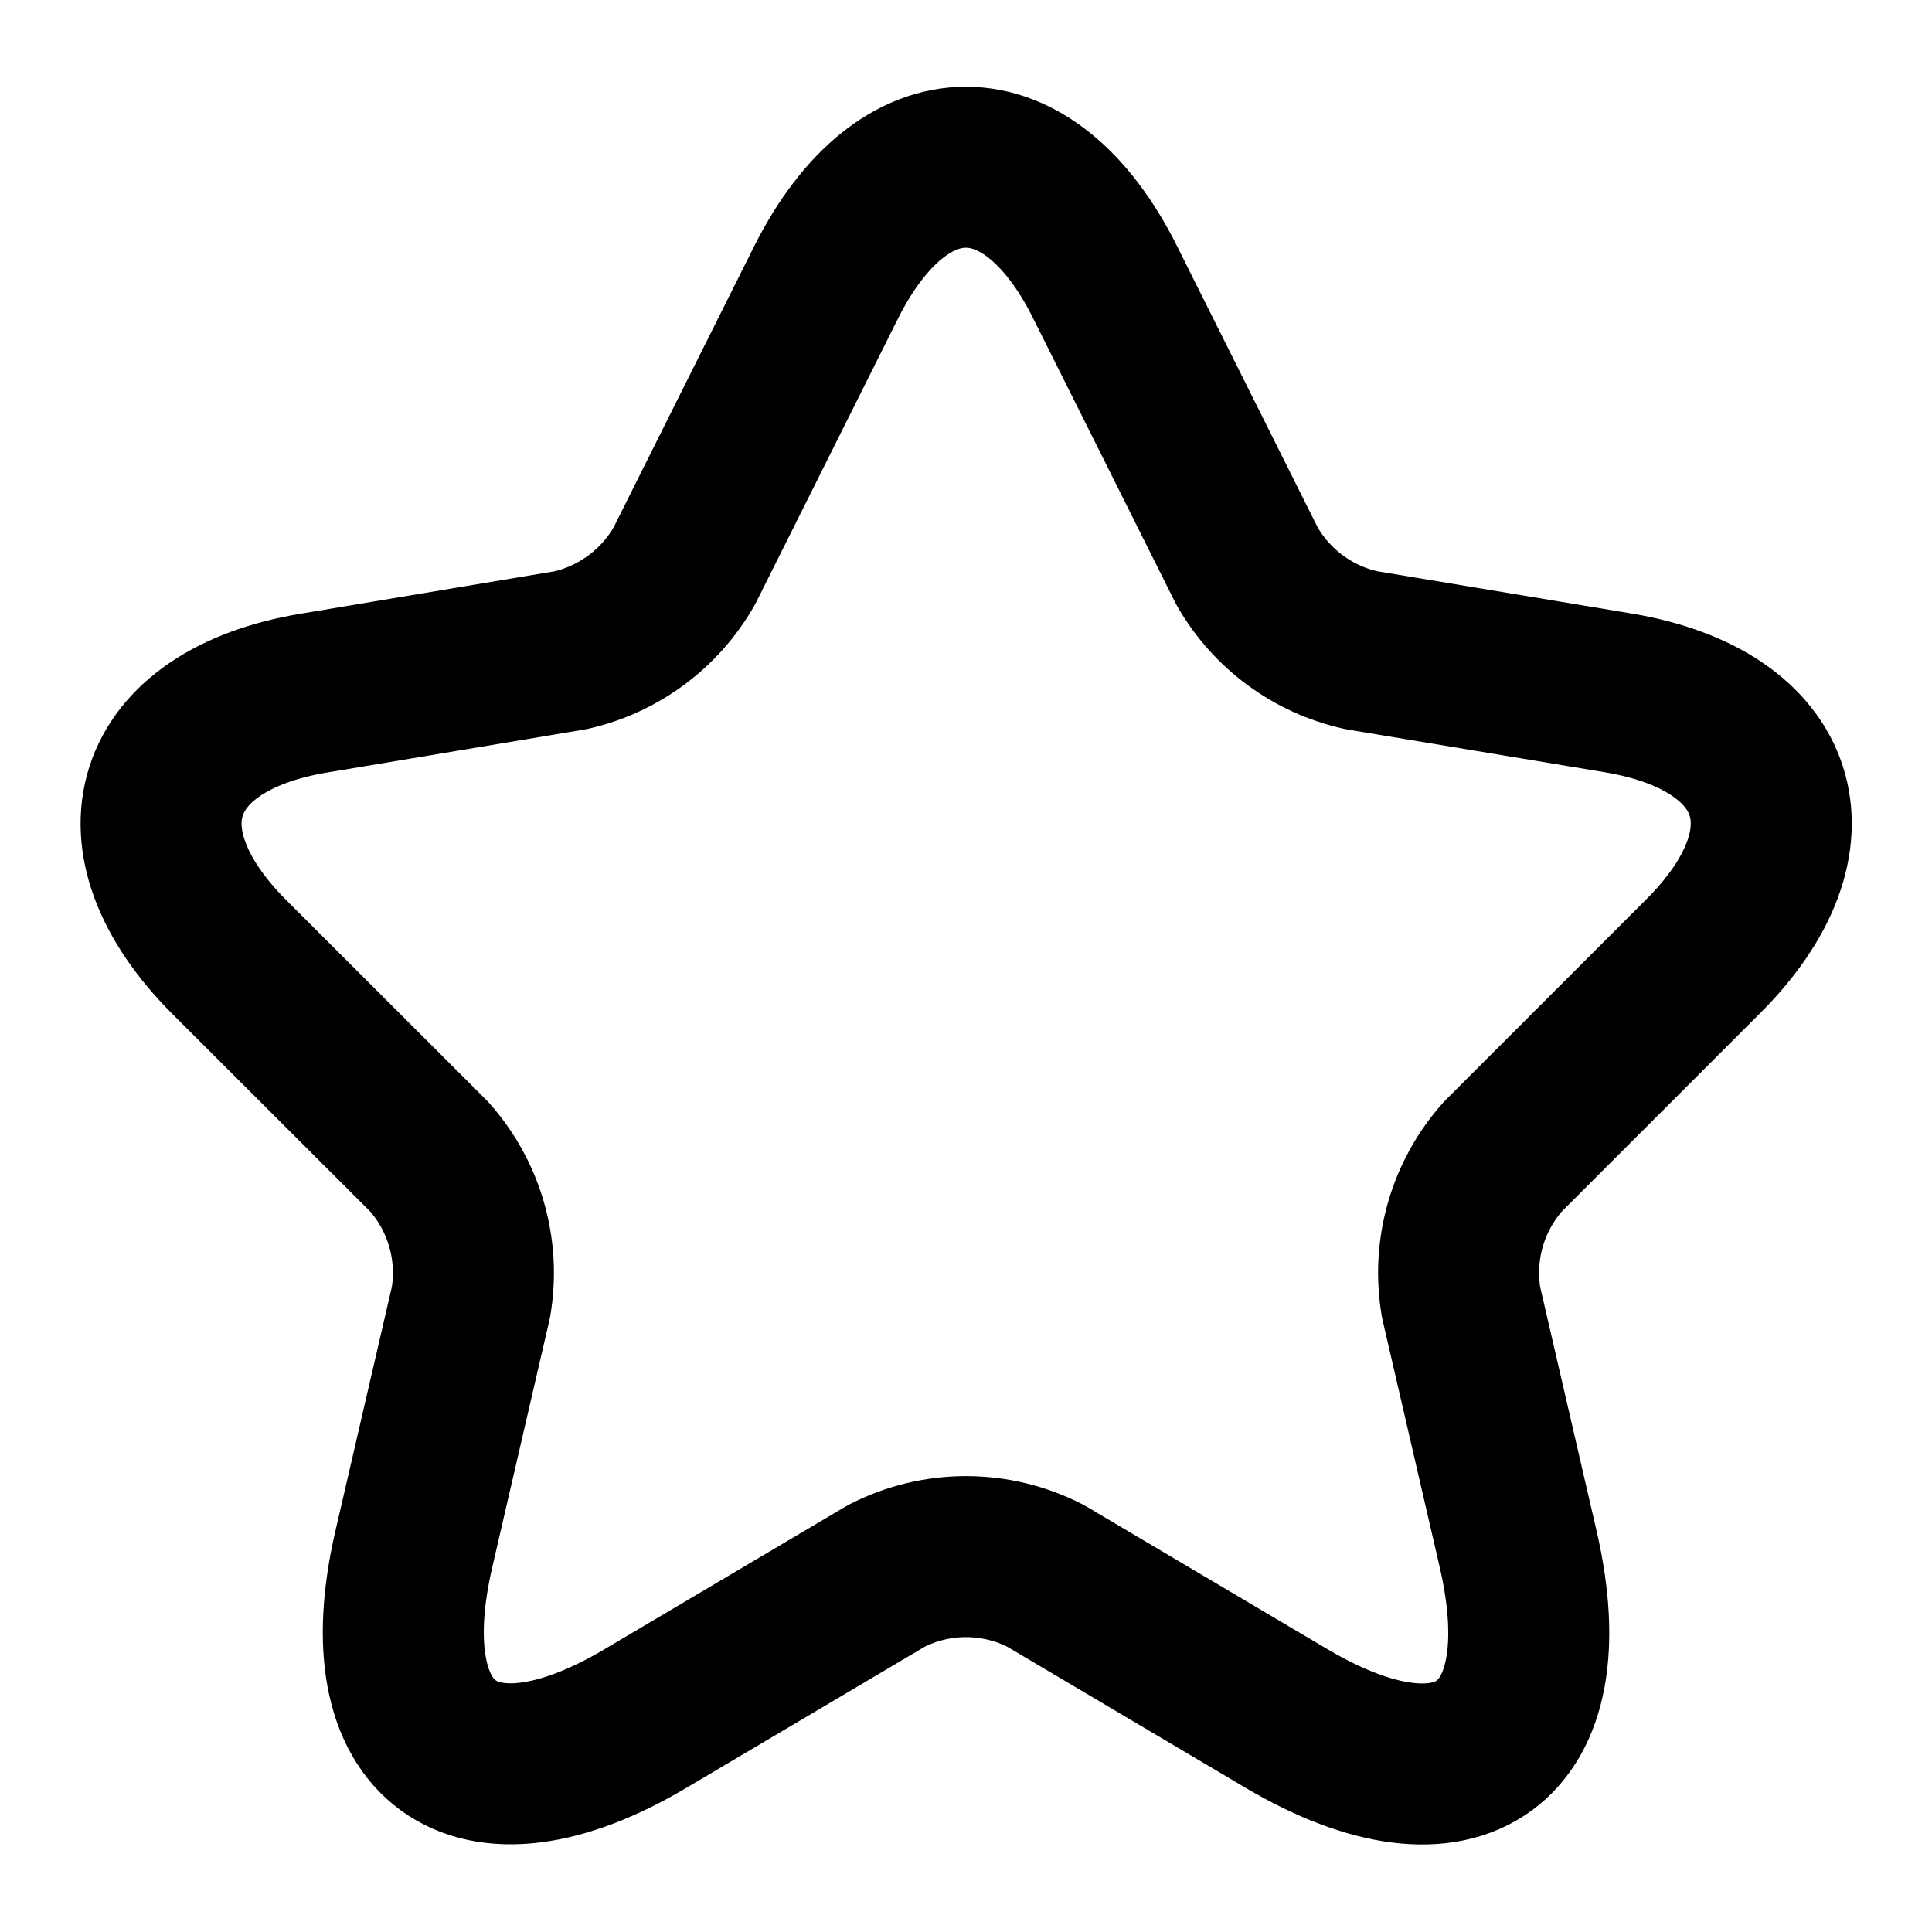
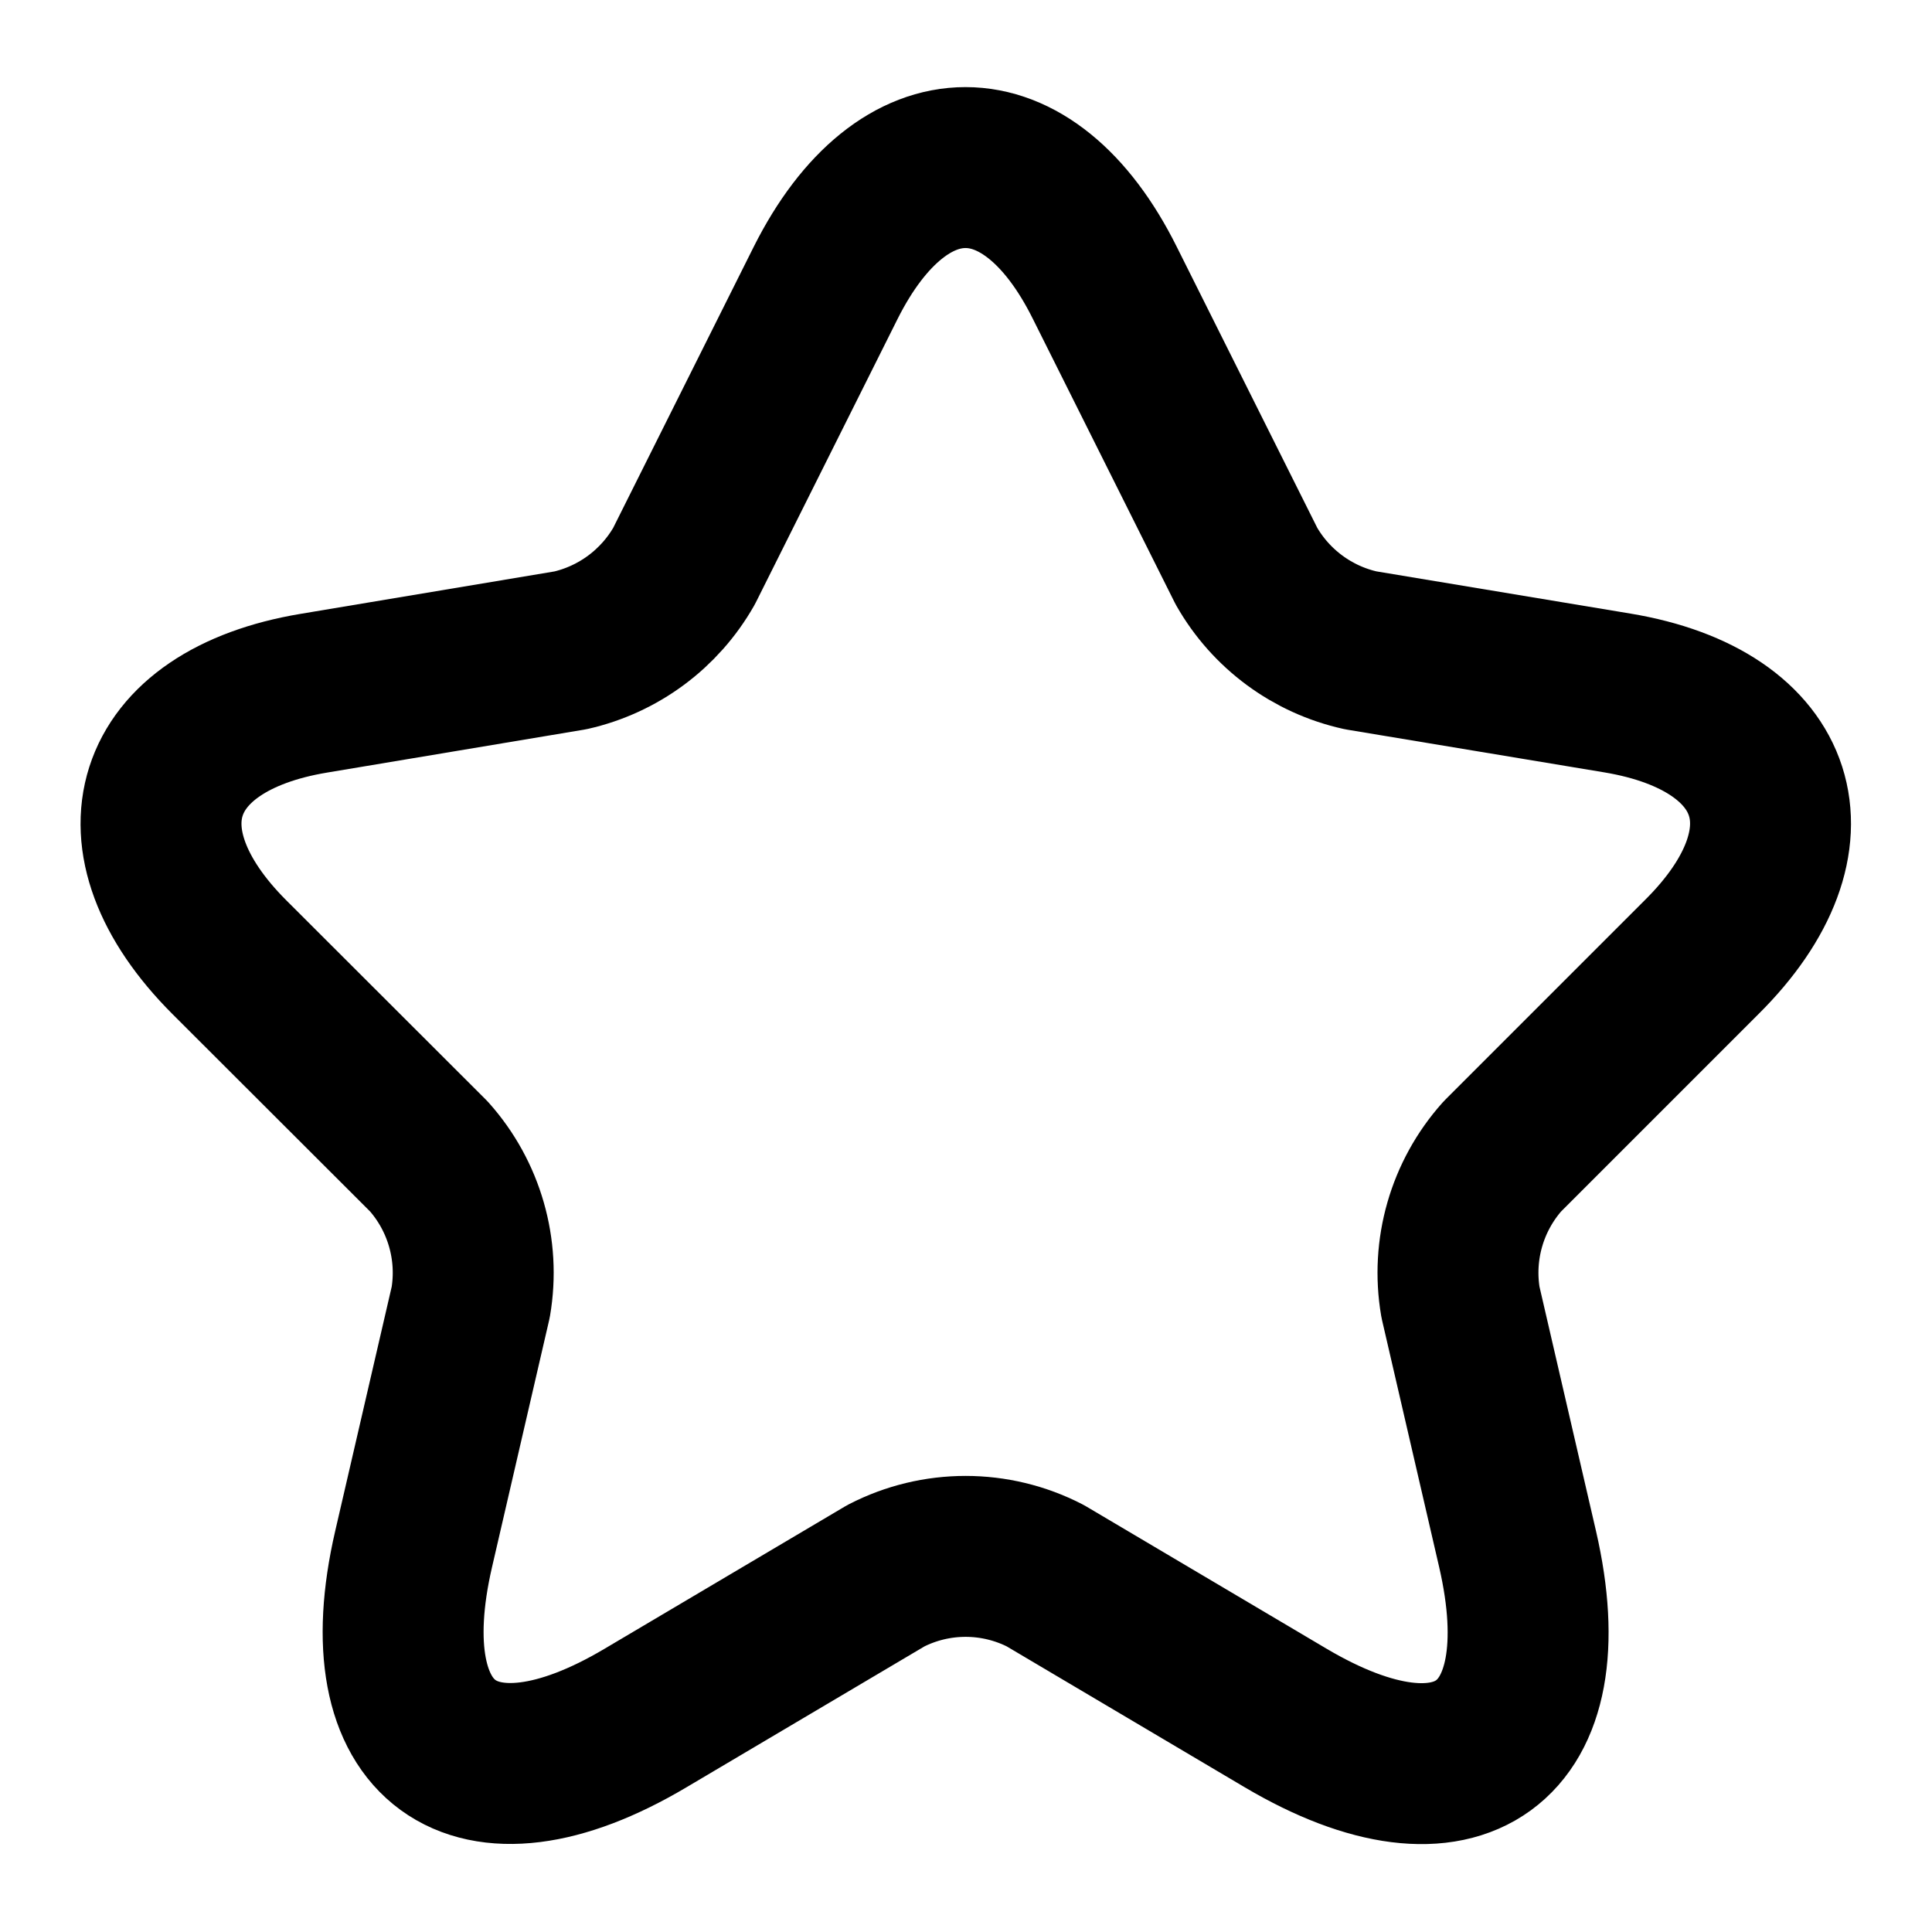
- <svg xmlns="http://www.w3.org/2000/svg" width="24" height="24" viewBox="0 0 24 24">
+ <svg xmlns="http://www.w3.org/2000/svg" width="24" height="24" viewBox="0 0 24.01 24">
  <g id="star" transform="translate(-108 -188)">
    <path id="Vector" d="M11.729,1.433l1.76,3.52A2.173,2.173,0,0,0,14.909,6l3.19.53c2.04.34,2.52,1.82,1.05,3.28l-2.48,2.48a2.171,2.171,0,0,0-.52,1.81l.71,3.07c.56,2.43-.73,3.37-2.88,2.1l-2.99-1.77a2.162,2.162,0,0,0-1.98,0l-2.99,1.77c-2.14,1.27-3.44.32-2.88-2.1l.71-3.07a2.171,2.171,0,0,0-.52-1.81L.849,9.813c-1.46-1.46-.99-2.94,1.05-3.28L5.089,6A2.178,2.178,0,0,0,6.5,4.953l1.76-3.52C9.219-.477,10.779-.477,11.729,1.433Z" transform="translate(110.001 190.077)" fill="none" stroke="currentColor" stroke-linecap="round" stroke-linejoin="round" stroke-width="2" />
    <path id="Vector-2" d="M0,0H24V24H0Z" transform="translate(108 188)" fill="none" opacity="0" />
  </g>
</svg>
